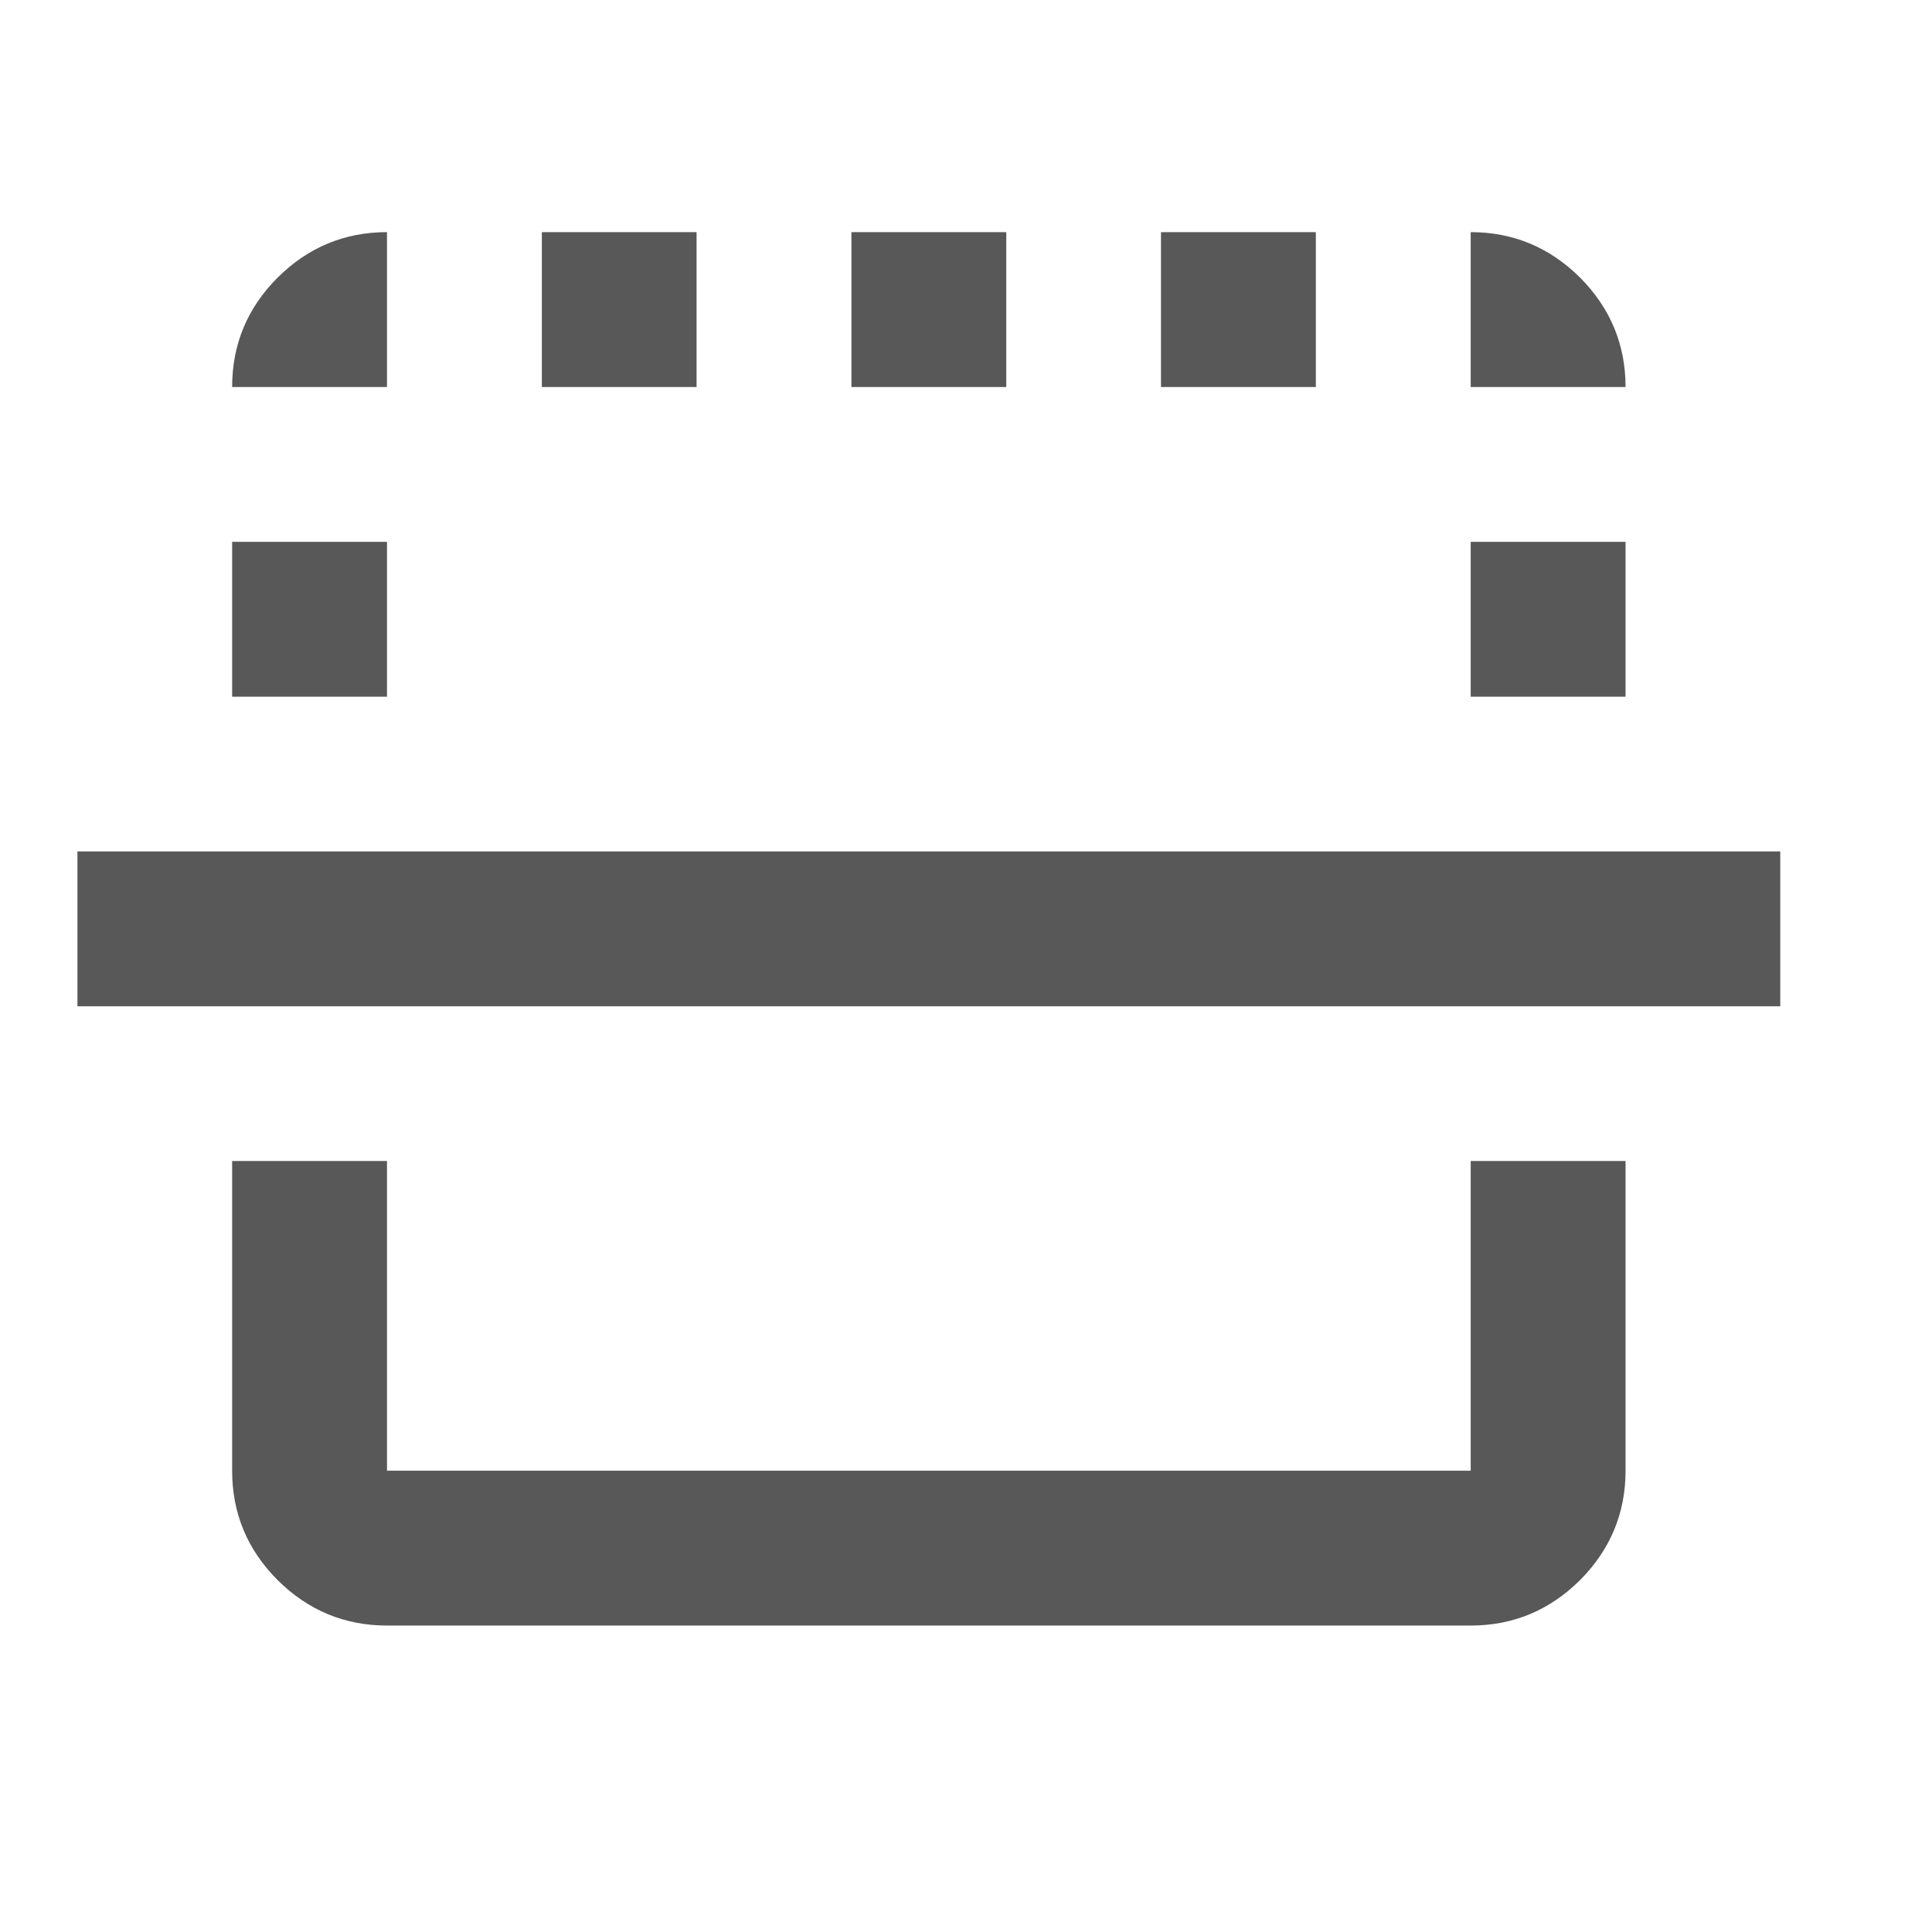
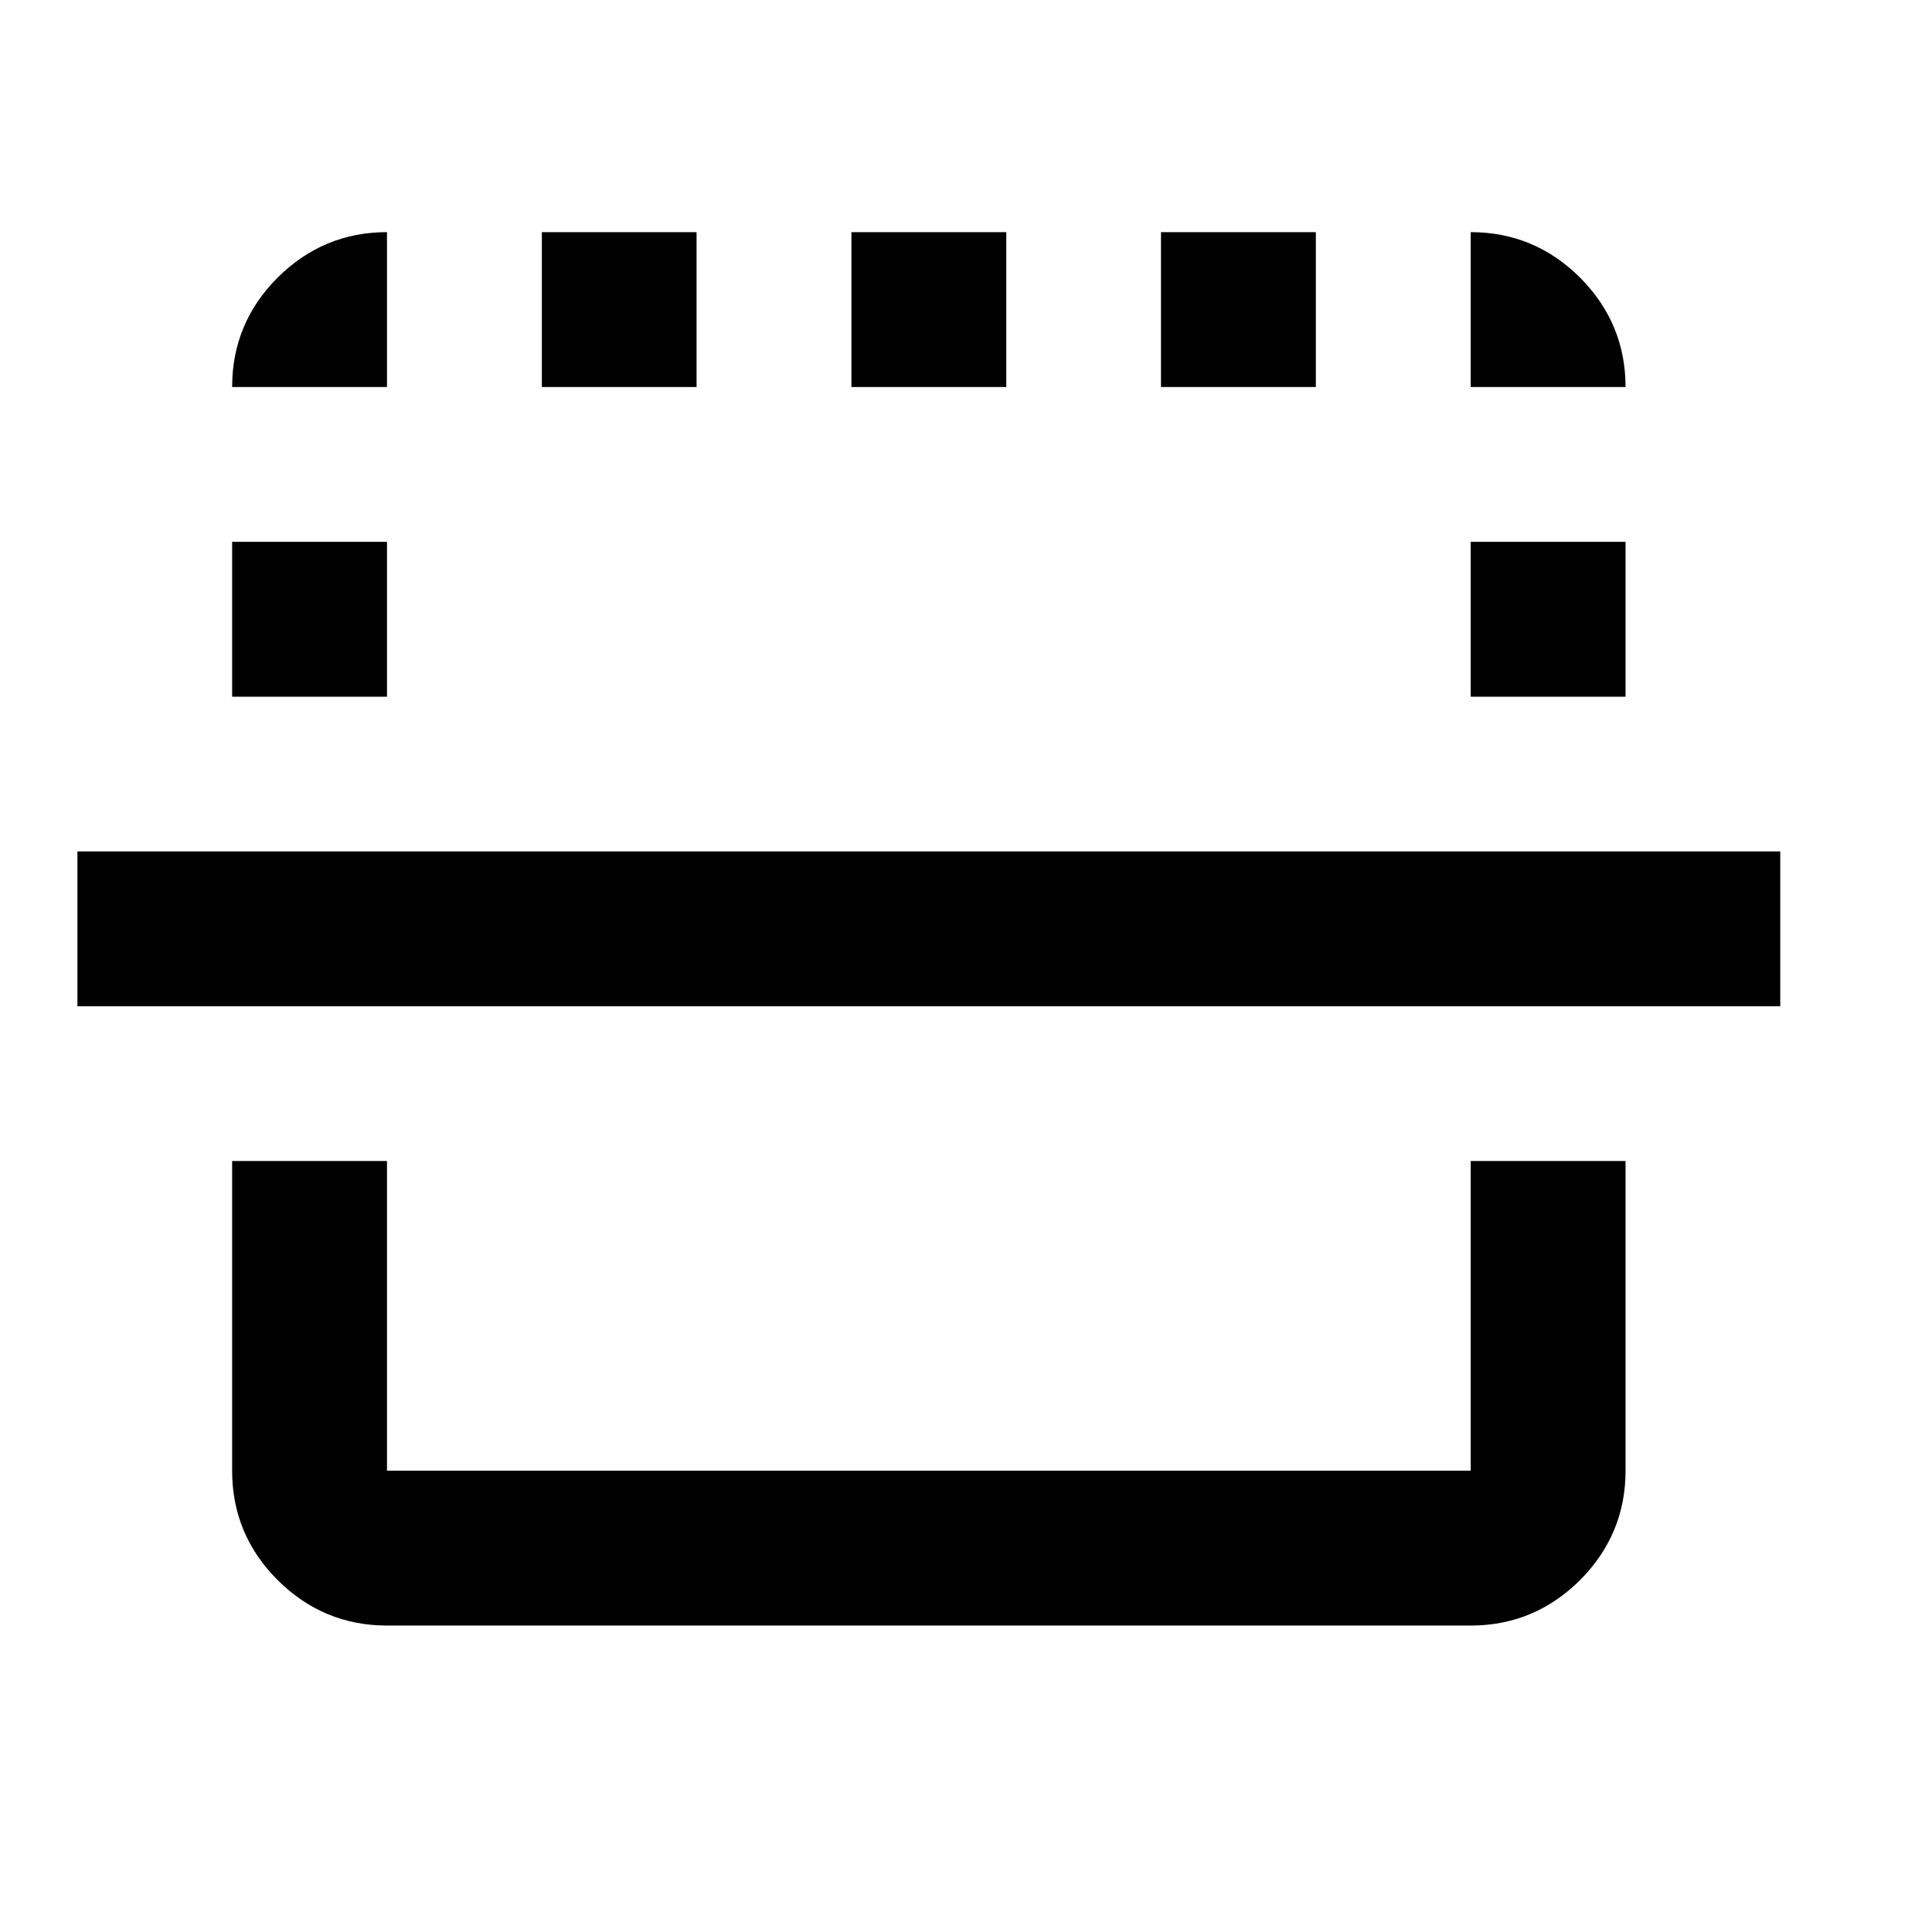
<svg xmlns="http://www.w3.org/2000/svg" width="13" height="13" viewBox="0 0 13 13" fill="none">
-   <path d="M10.938 7.812V9.896C10.938 10.182 10.835 10.428 10.632 10.632C10.428 10.835 10.182 10.938 9.896 10.938H2.604C2.318 10.938 2.072 10.835 1.868 10.632C1.664 10.428 1.562 10.182 1.562 9.896L1.562 7.812H2.604V9.896H9.896V7.812H10.938ZM11.979 6.771H0.521L0.521 5.729H11.979V6.771ZM10.938 4.688H9.896V3.646H10.938V4.688ZM2.604 4.688H1.562V3.646H2.604V4.688ZM10.938 2.604H9.896V1.562C10.182 1.562 10.428 1.665 10.632 1.868C10.835 2.072 10.938 2.318 10.938 2.604ZM8.854 2.604H7.812V1.562H8.854V2.604ZM6.771 2.604H5.729V1.562H6.771V2.604ZM4.687 2.604H3.646V1.562H4.687V2.604ZM2.604 2.604H1.562C1.562 2.318 1.664 2.072 1.868 1.868C2.072 1.665 2.318 1.562 2.604 1.562V2.604Z" fill="#585858" />
+   <path d="M10.938 7.812V9.896C10.938 10.182 10.835 10.428 10.632 10.632C10.428 10.835 10.182 10.938 9.896 10.938H2.604C2.318 10.938 2.072 10.835 1.868 10.632C1.664 10.428 1.562 10.182 1.562 9.896L1.562 7.812H2.604V9.896H9.896V7.812H10.938ZM11.979 6.771H0.521L0.521 5.729H11.979V6.771ZM10.938 4.688H9.896V3.646H10.938V4.688ZM2.604 4.688H1.562V3.646H2.604V4.688ZM10.938 2.604H9.896V1.562C10.182 1.562 10.428 1.665 10.632 1.868C10.835 2.072 10.938 2.318 10.938 2.604ZM8.854 2.604H7.812V1.562H8.854V2.604ZM6.771 2.604H5.729V1.562H6.771V2.604ZM4.687 2.604H3.646V1.562H4.687V2.604ZM2.604 2.604H1.562C1.562 2.318 1.664 2.072 1.868 1.868C2.072 1.665 2.318 1.562 2.604 1.562V2.604Z" fill="currentColor" />
</svg>
